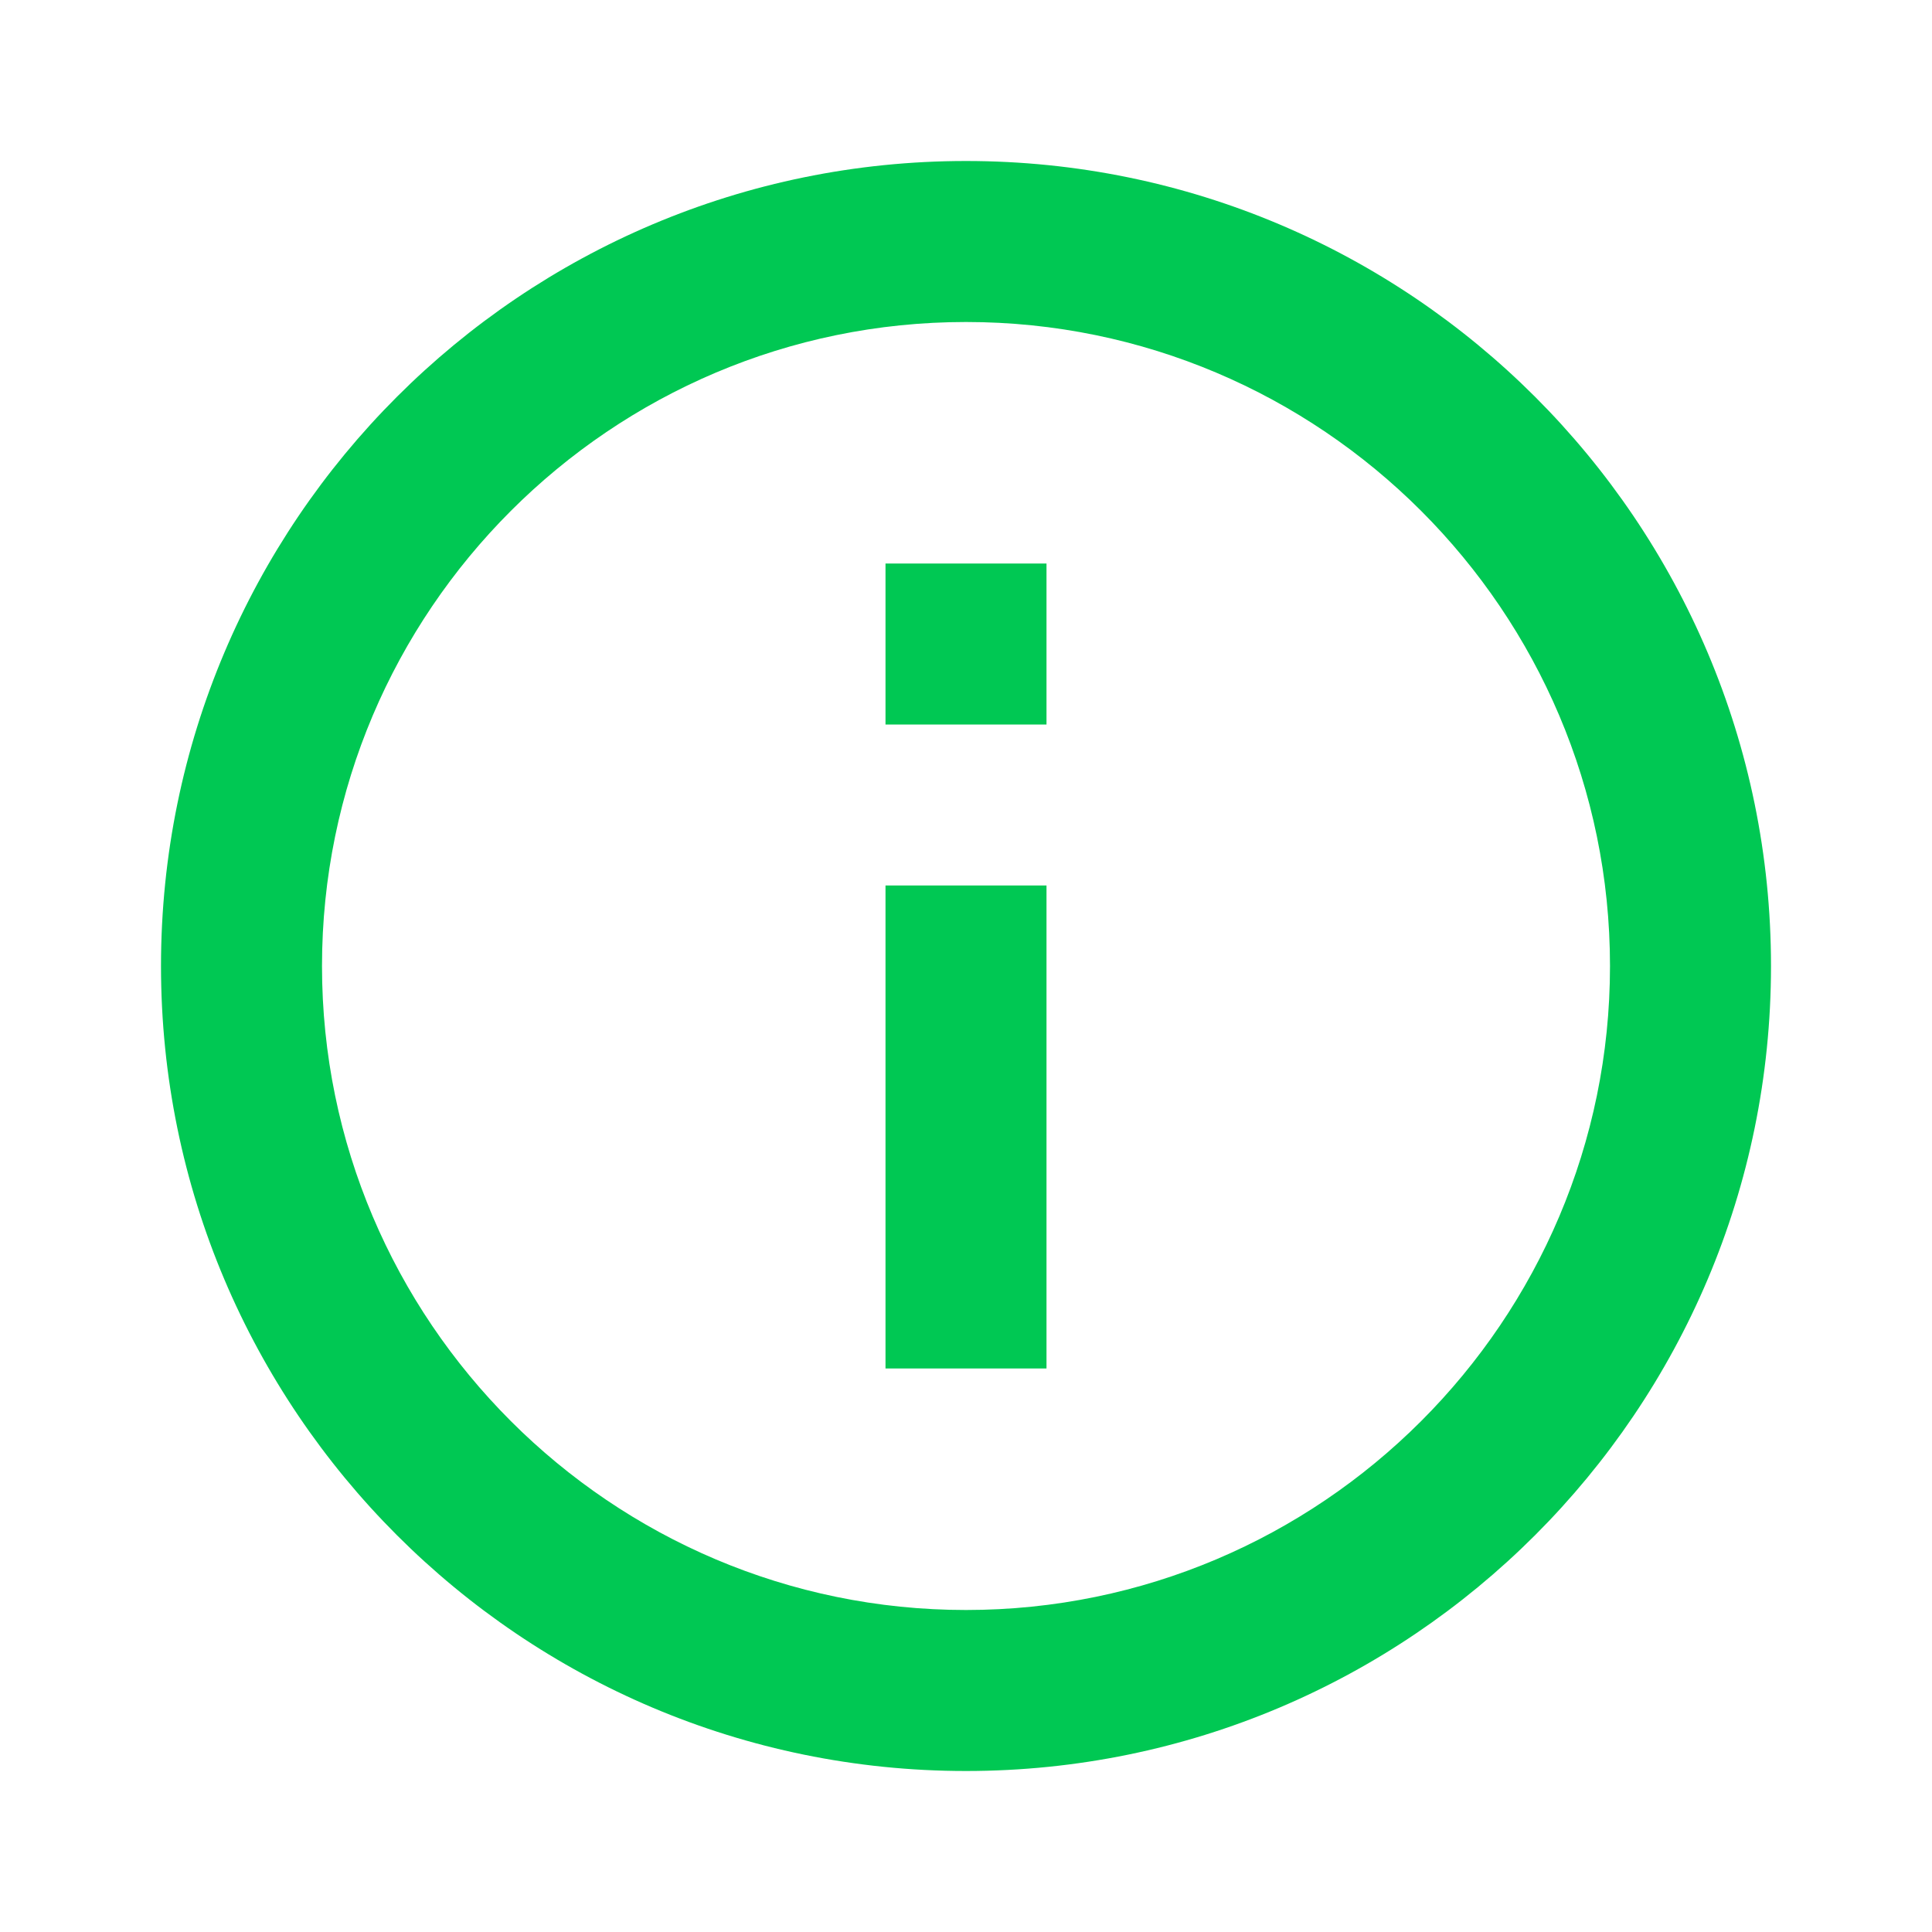
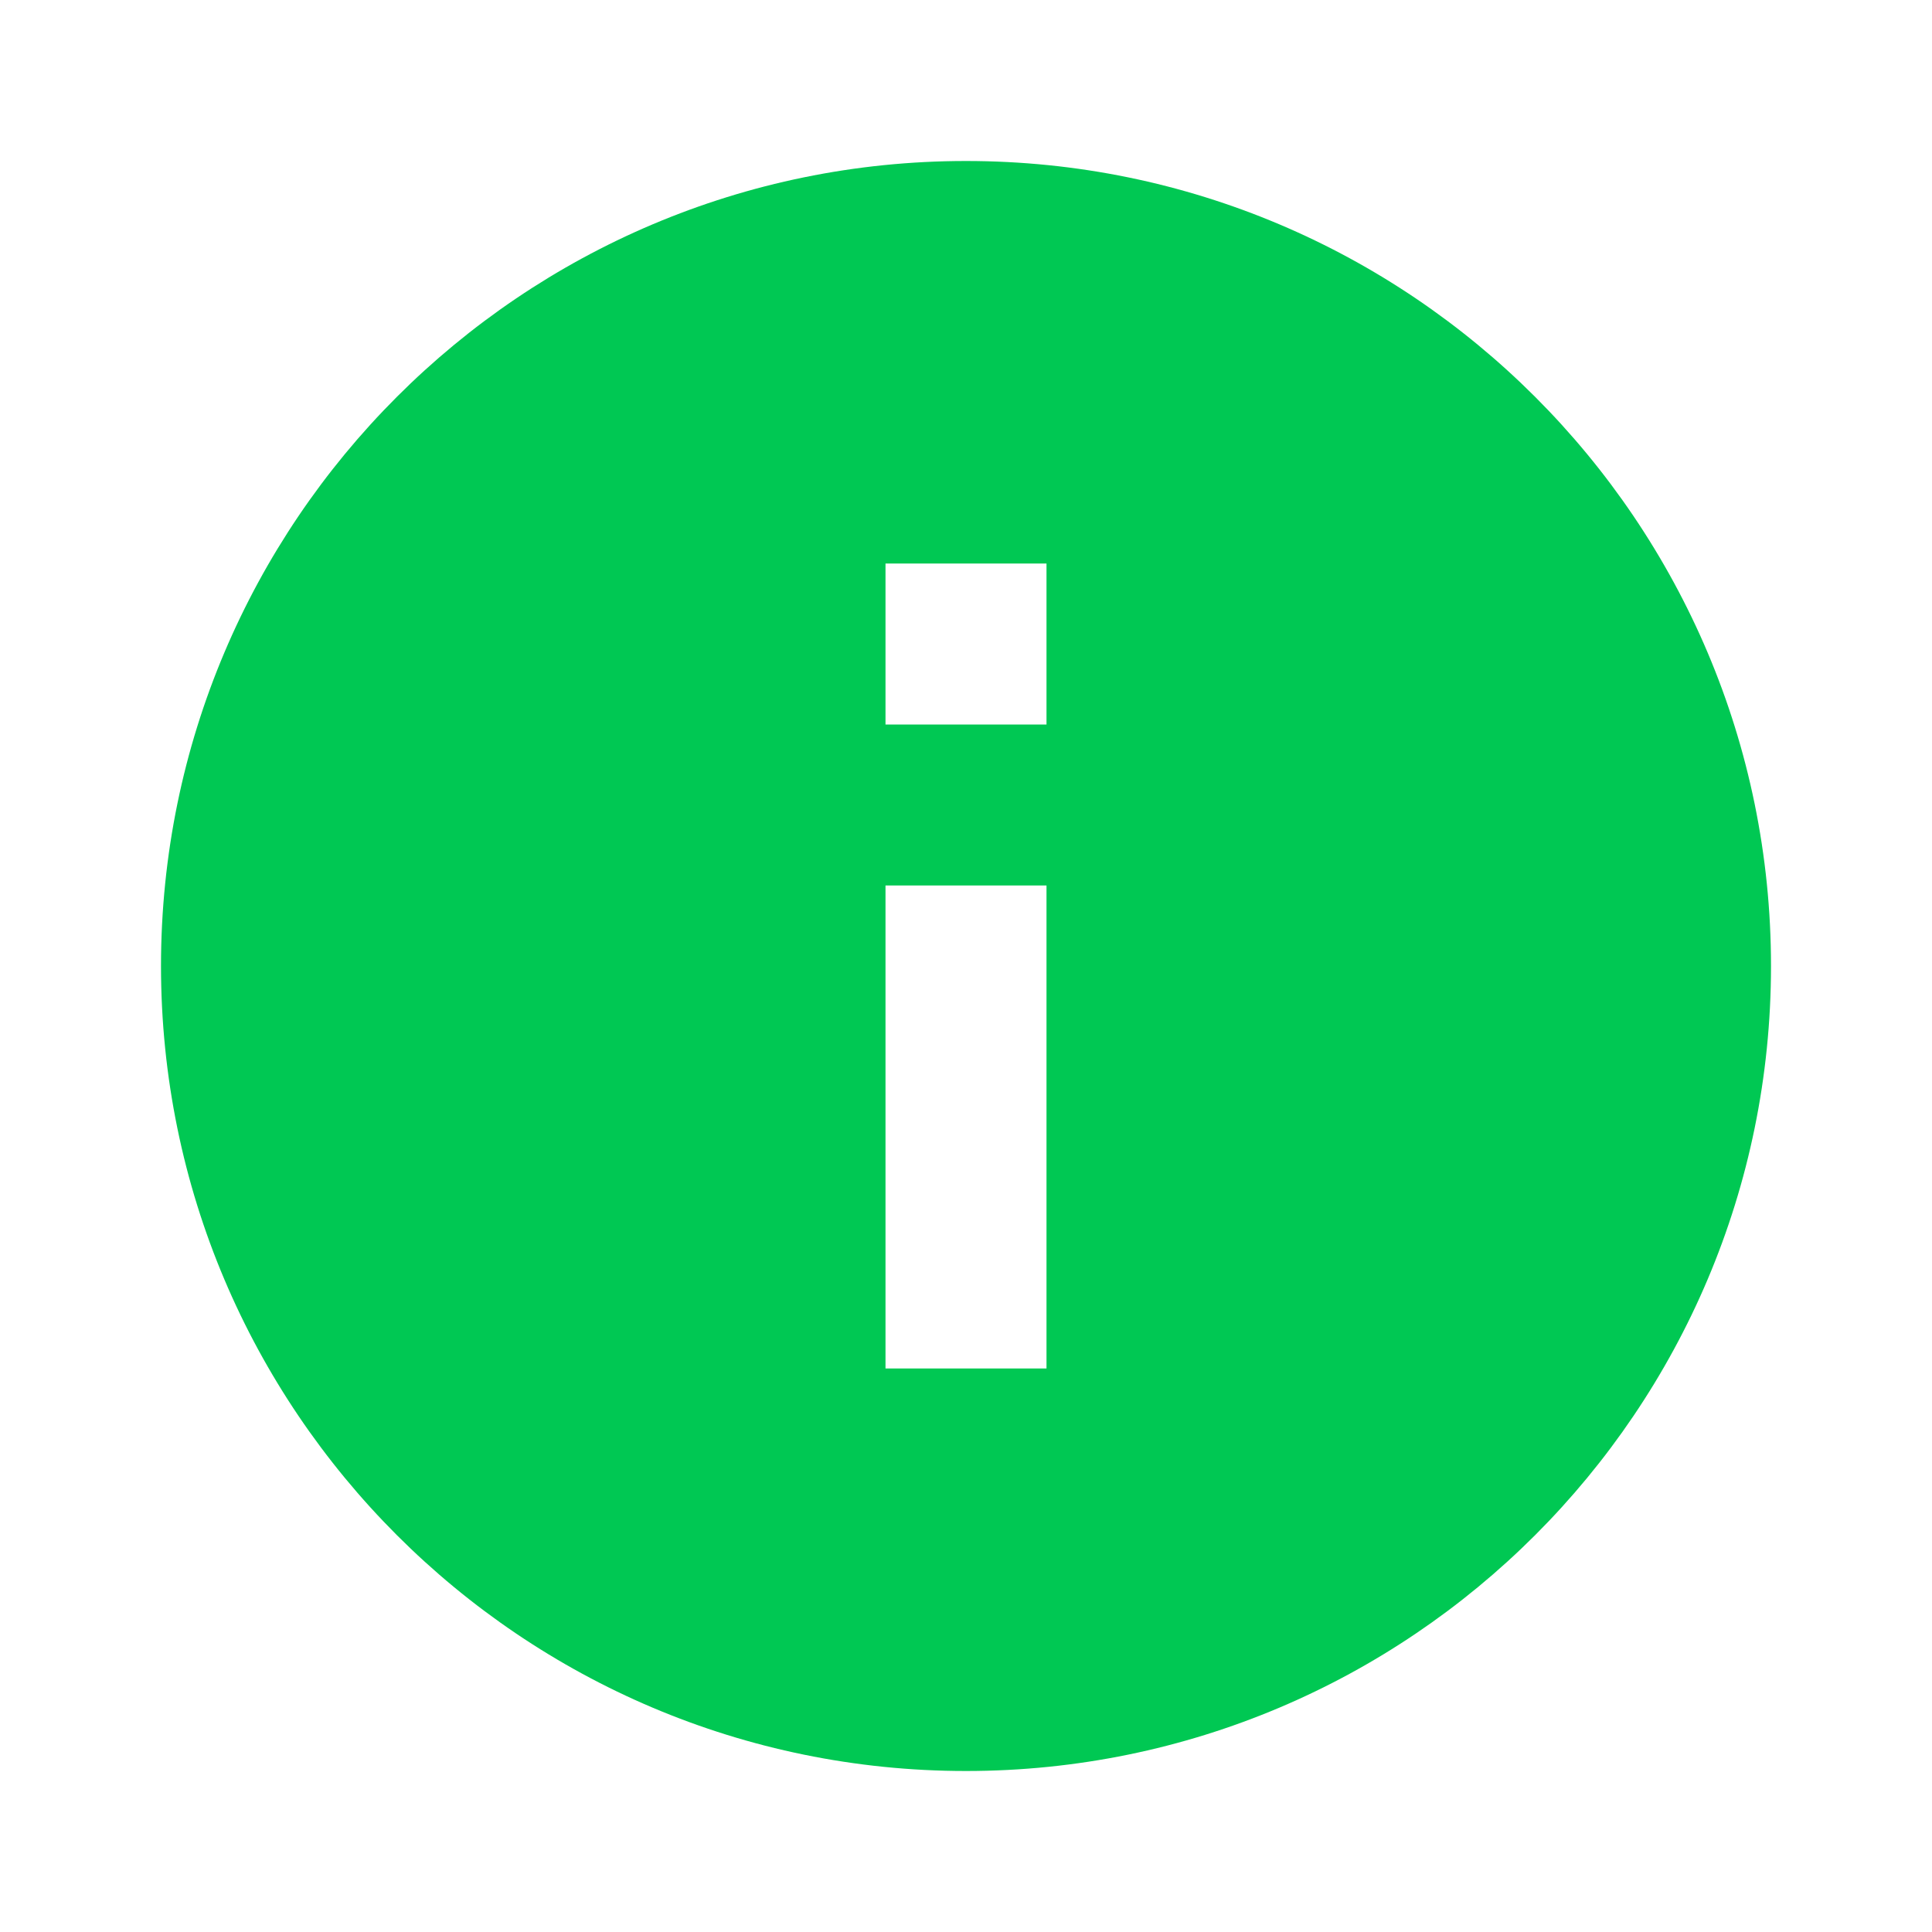
<svg xmlns="http://www.w3.org/2000/svg" fill="#00C853" height="24" viewBox="0 0 24 24" width="24">
  <path d="M0 0h24v24H0z" fill="none" />
-   <path d="M11 17h2v-6h-2v6zm1-15C6.48 2 2 6.48 2 12s4.48 10 10 10 10-4.48 10-10S17.52 2 12 2zm0 18c-4.41 0-8-3.59-8-8s3.59-8 8-8 8 3.59 8 8-3.59 8-8 8zM11 9h2V7h-2v2z" />
+   <path d="M12 2C6.48 2 2 6.48 2 12s4.48 10 10 10 10-4.48 10-10S17.52 2 12 2zm1 15h-2v-6h2v6zm0-8h-2V7h2v2z" />
</svg>
